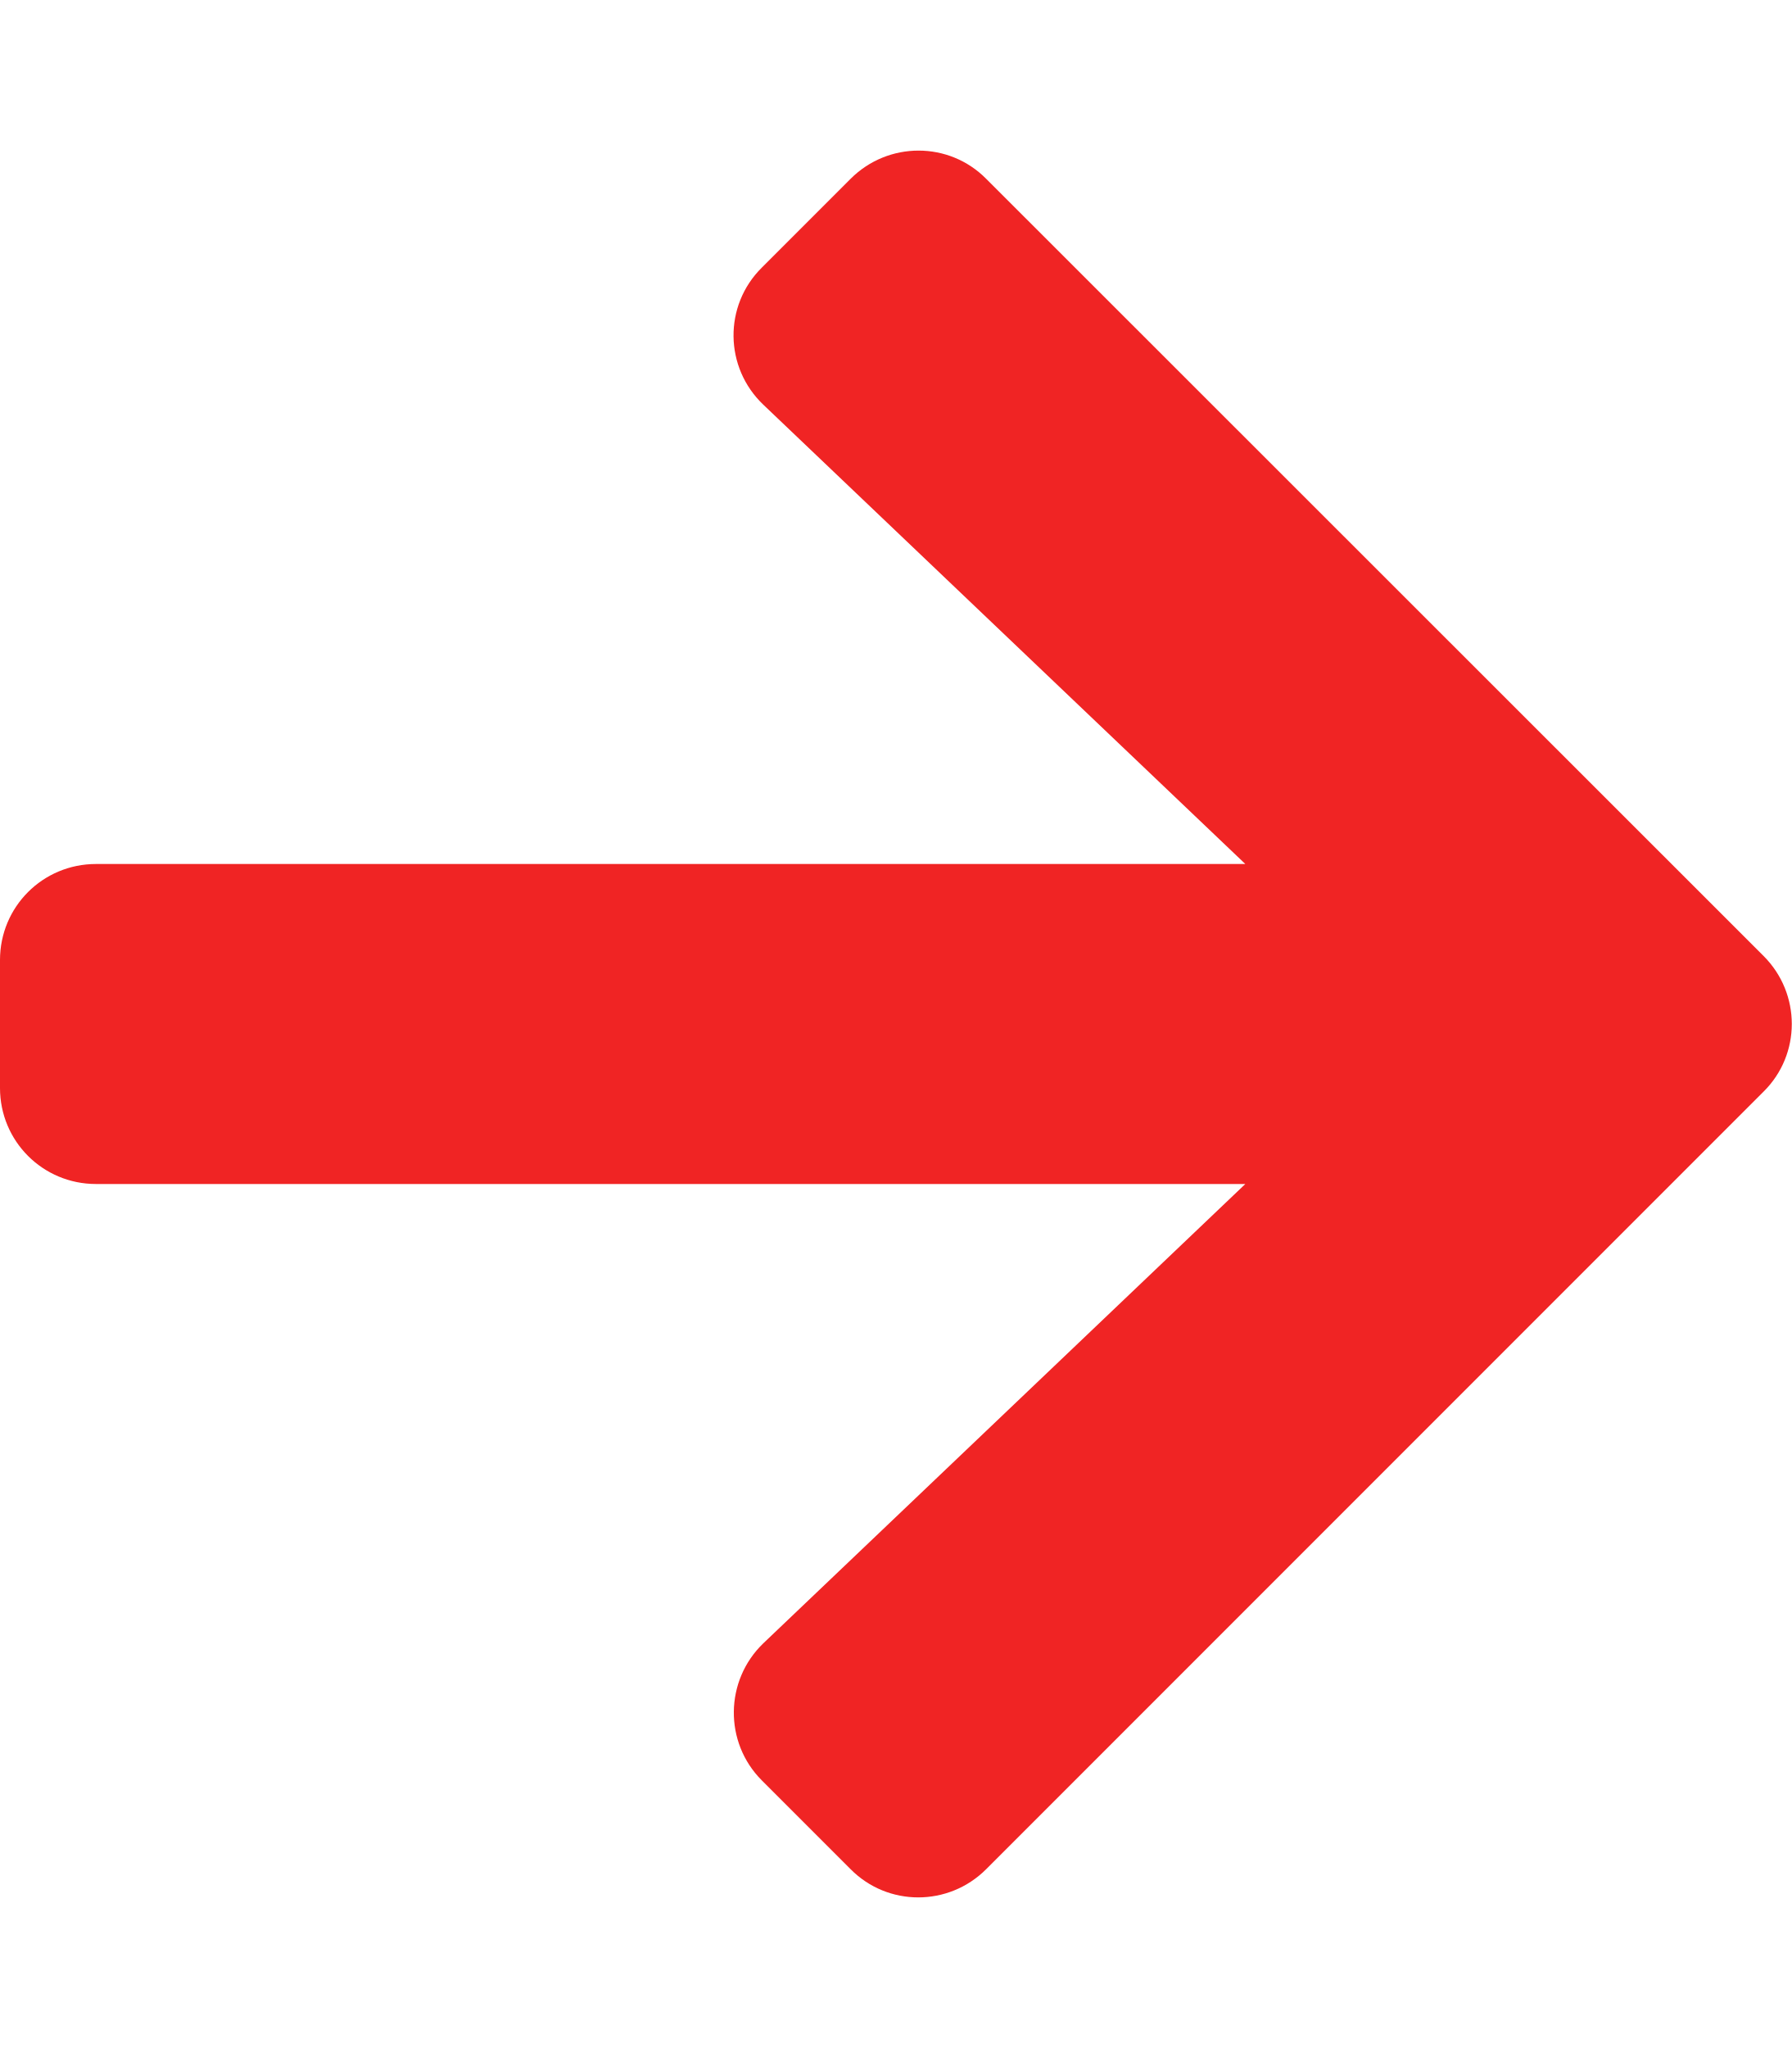
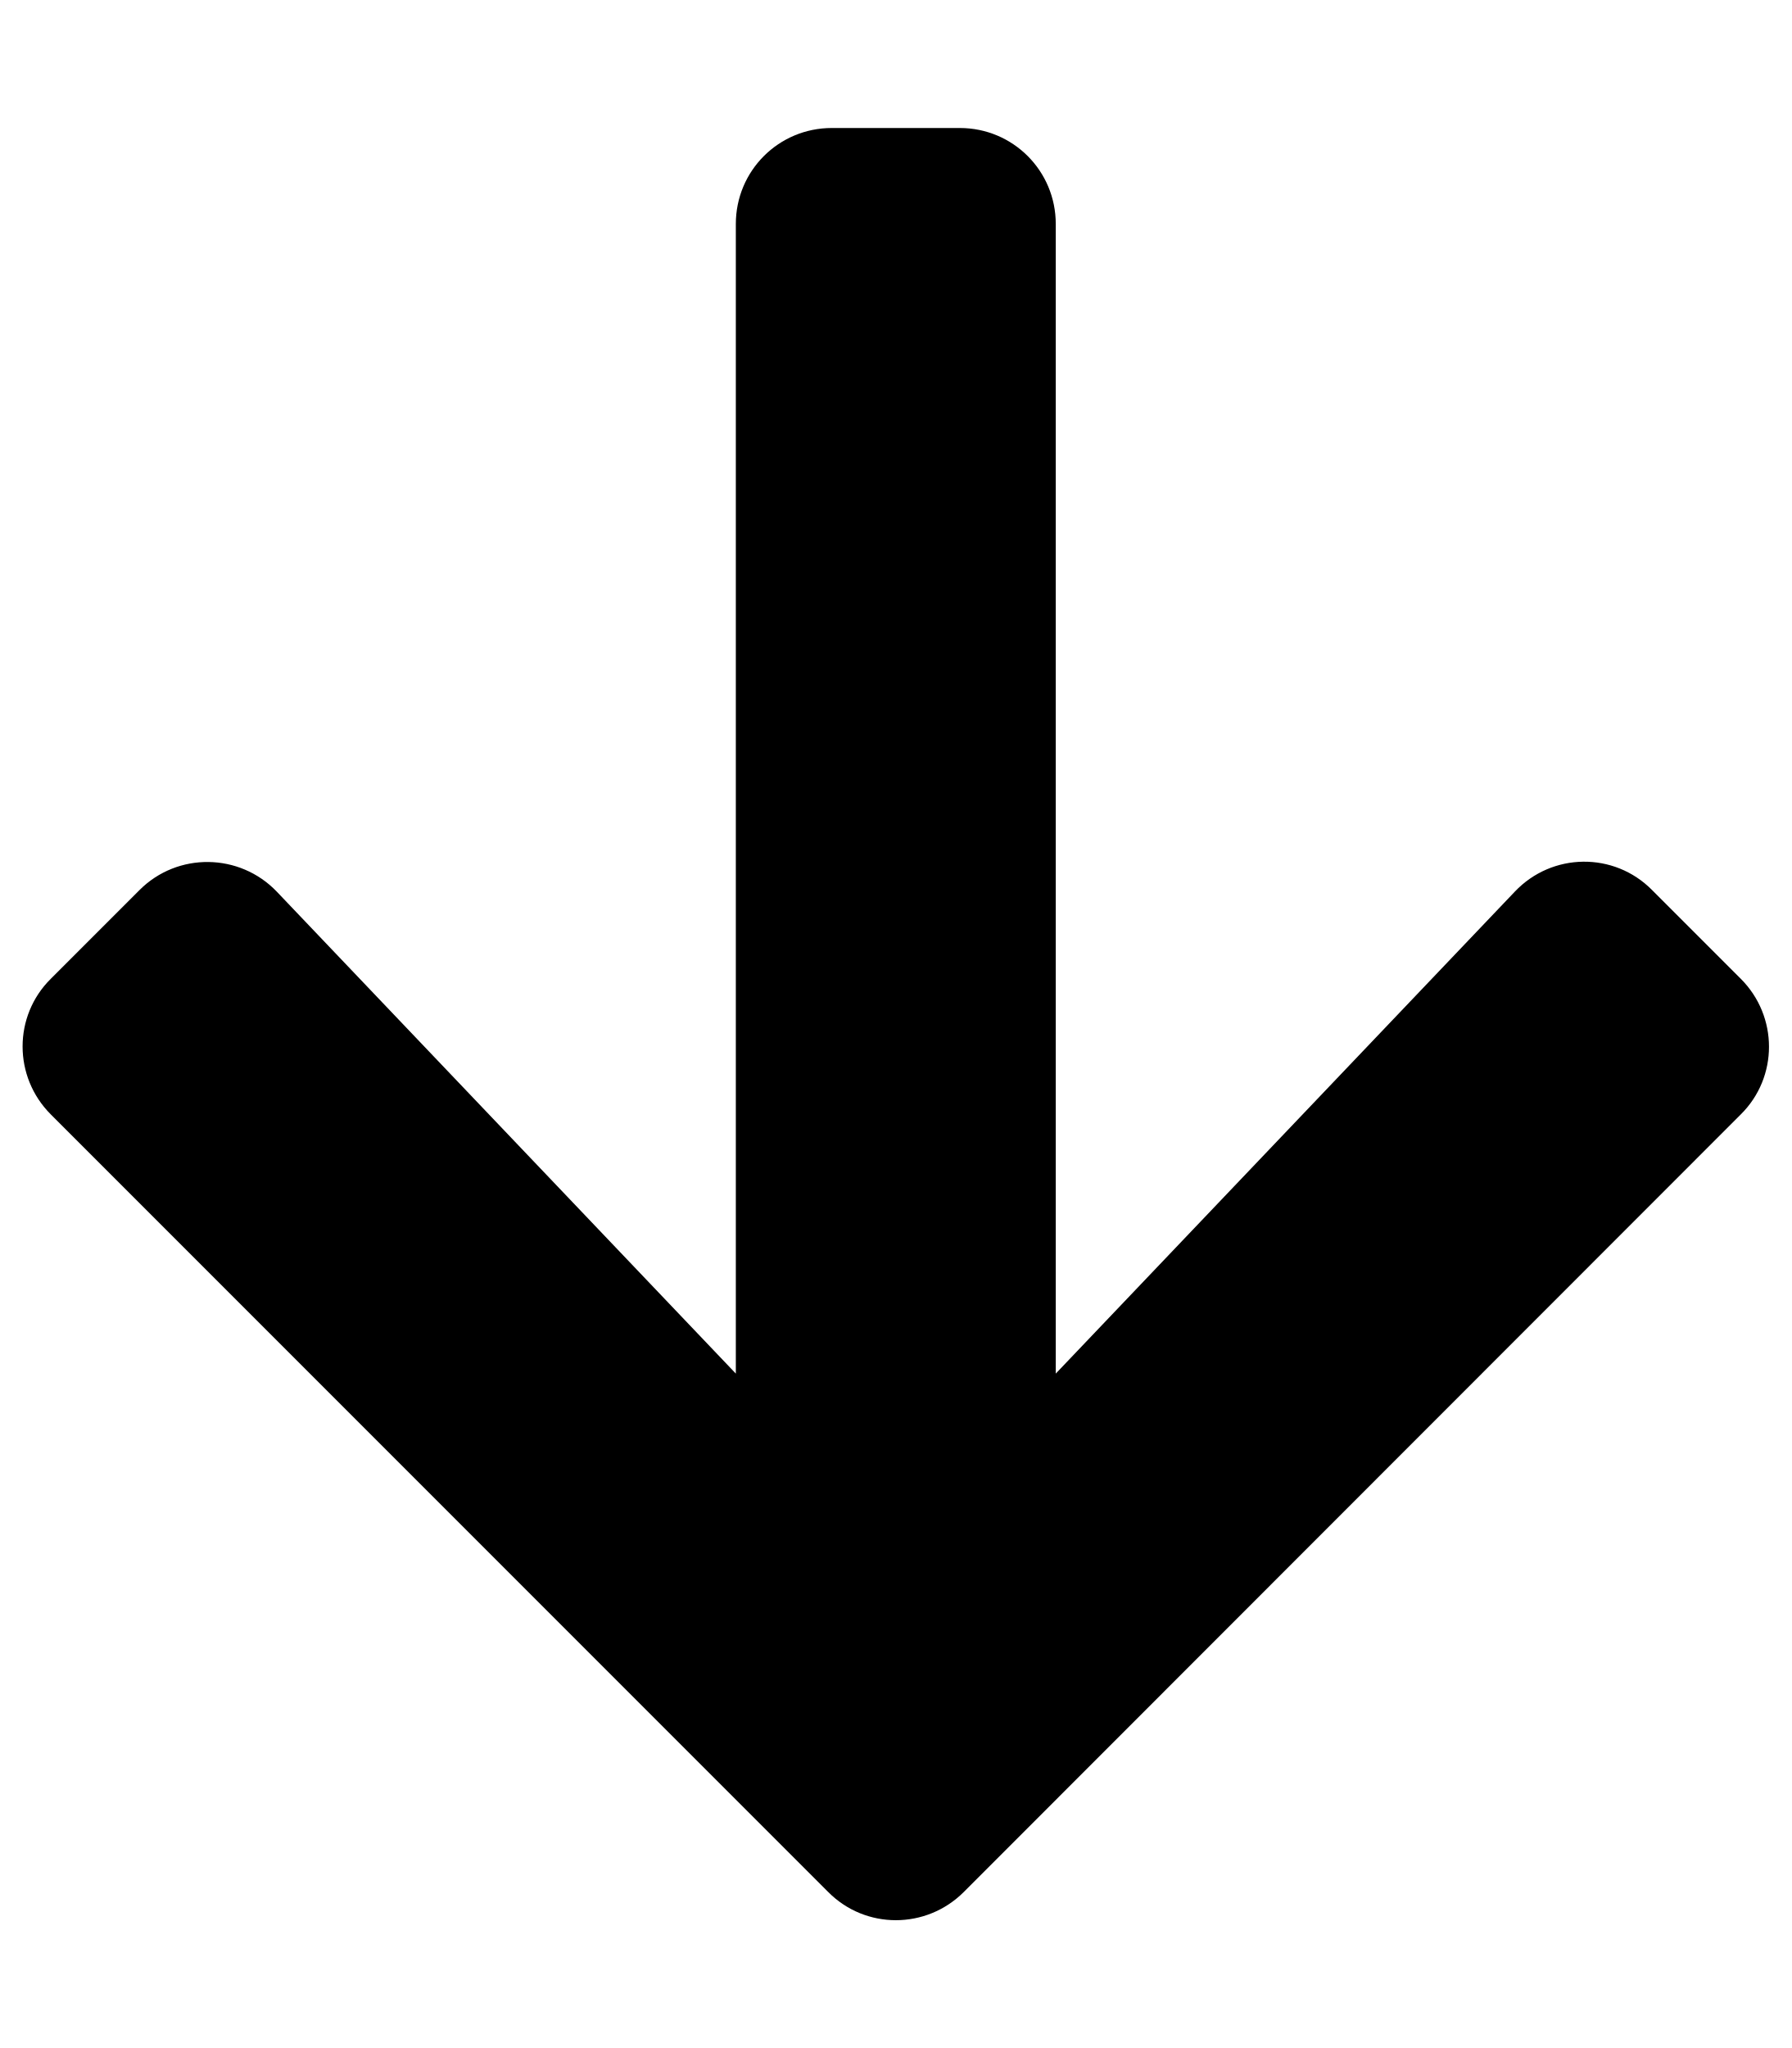
- <svg xmlns="http://www.w3.org/2000/svg" aria-hidden="true" focusable="false" data-prefix="fas" data-icon="arrow-right" class="svg-inline--fa fa-arrow-right fa-w-14" role="img" viewBox="0 0 448 512">
-   <path fill="#f02424" d="M190.5 66.9l22.2-22.2c9.4-9.4 24.6-9.4 33.9 0L441 239c9.4 9.4 9.4 24.6 0 33.9L246.6 467.3c-9.4 9.4-24.6 9.4-33.9 0l-22.2-22.2c-9.5-9.5-9.3-25 .4-34.3L311.4 296H24c-13.3 0-24-10.7-24-24v-32c0-13.3 10.7-24 24-24h287.4L190.9 101.2c-9.8-9.3-10-24.8-.4-34.3z" />
+ <svg xmlns="http://www.w3.org/2000/svg" aria-hidden="true" focusable="false" data-prefix="fas" data-icon="arrow-down" class="svg-inline--fa fa-arrow-down fa-w-14" role="img" viewBox="0 0 448 512">
+   <path fill="currentColor" d="M413.1 222.5l22.2 22.2c9.4 9.4 9.4 24.6 0 33.9L241 473c-9.4 9.4-24.6 9.4-33.9 0L12.7 278.6c-9.4-9.4-9.4-24.6 0-33.9l22.2-22.2c9.5-9.5 25-9.3 34.3.4L184 343.4V56c0-13.3 10.7-24 24-24h32c13.3 0 24 10.7 24 24v287.4l114.8-120.5c9.3-9.8 24.8-10 34.3-.4z" />
</svg>
